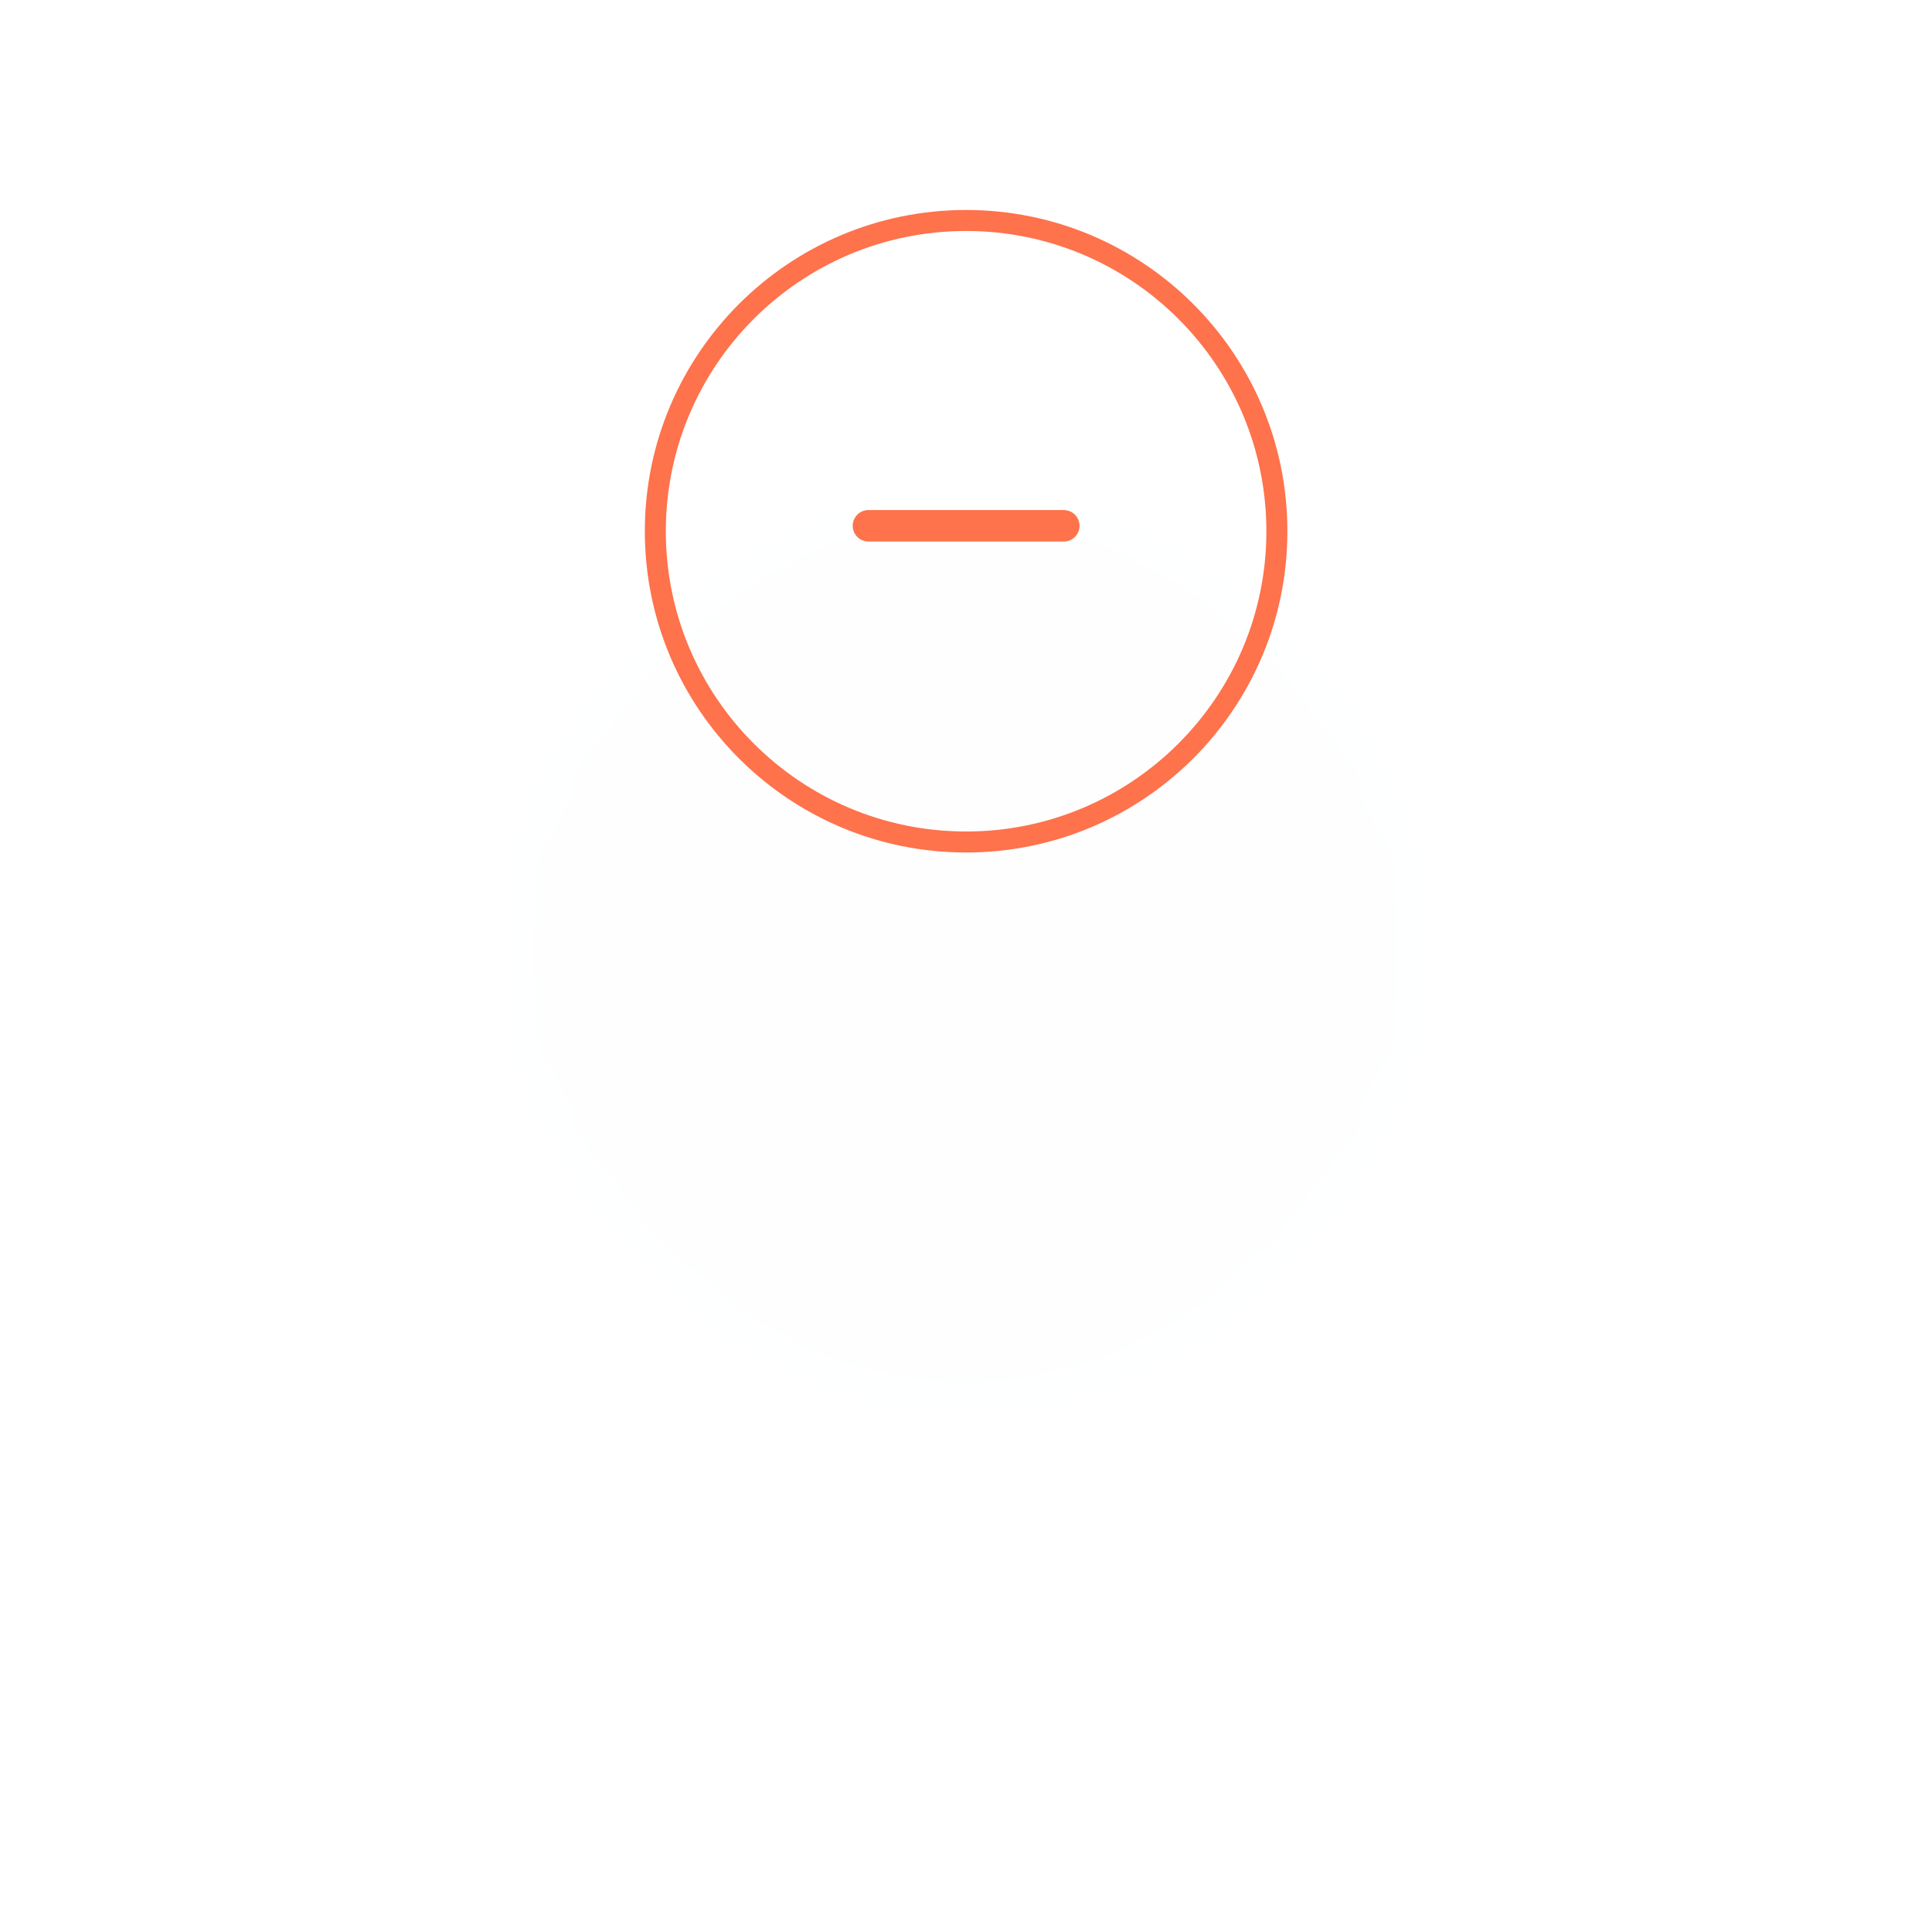
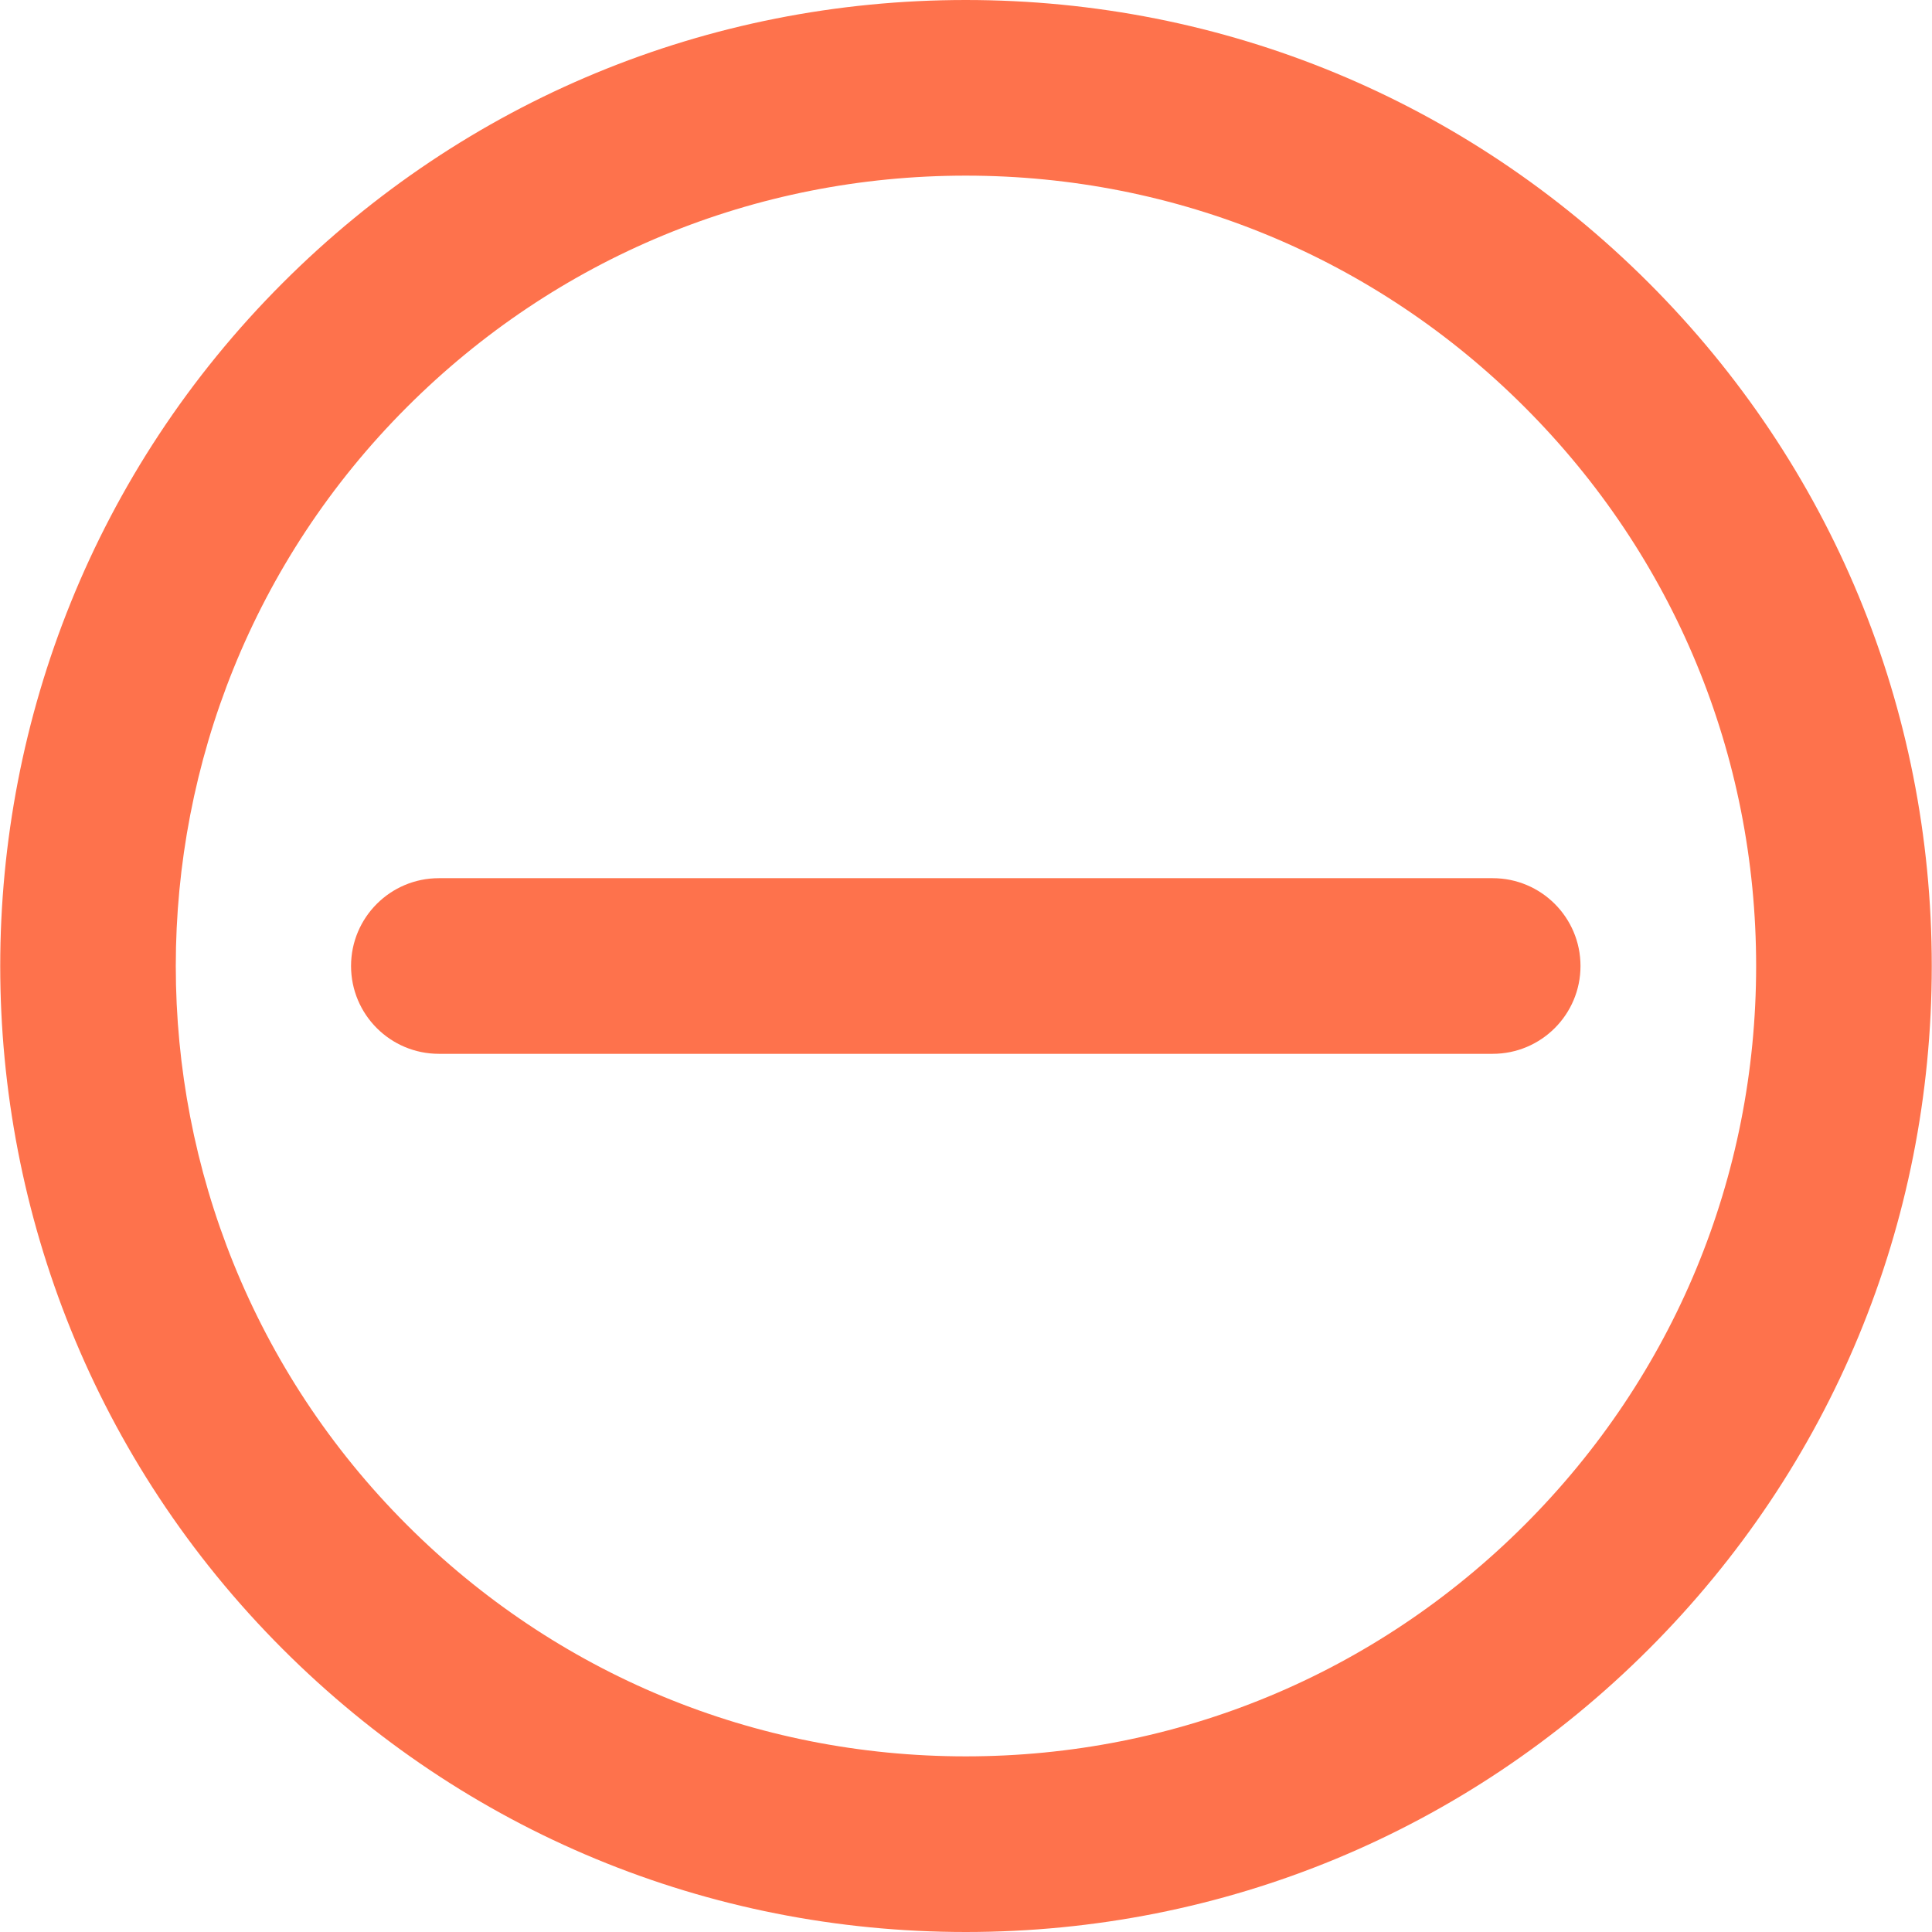
- <svg xmlns="http://www.w3.org/2000/svg" width="92" height="91" viewBox="0 0 92 91" fill="none">
-   <g filter="url(#filter0_d_814_6299)">
-     <rect x="31.206" y="10.5" width="29.598" height="29.598" rx="14.799" stroke="#FE724C" />
+ <svg xmlns="http://www.w3.org/2000/svg" version="1.1" id="Capa_1" height="30.6" width="30.6" x="0px" y="0px" viewBox="0 0 330 330" style="enable-background:new 0 0 330 330;" xml:space="preserve">
+   <g>
+     <path d="M281.633,48.328C250.469,17.163,209.034,0,164.961,0C120.888,0,79.453,17.163,48.289,48.328   c-64.333,64.334-64.333,169.011,0,233.345C79.453,312.837,120.888,330,164.962,330c44.073,0,85.507-17.163,116.671-48.328   c31.165-31.164,48.328-72.599,48.328-116.672S312.798,79.492,281.633,48.328z M260.42,260.46   C234.922,285.957,201.021,300,164.962,300c-36.06,0-69.961-14.043-95.46-39.54c-52.636-52.637-52.636-138.282,0-190.919   C95,44.042,128.901,30,164.961,30s69.961,14.042,95.459,39.54c25.498,25.499,39.541,59.4,39.541,95.46   S285.918,234.961,260.42,260.46z" fill="#FE724C" />
+     <path d="M254.961,150H74.962c-8.284,0-15,6.716-15,15s6.716,15,15,15h179.999c8.284,0,15-6.716,15-15S263.245,150,254.961,150z" fill="#FE724C" />
  </g>
-   <line x1="41.355" y1="25.04" x2="50.655" y2="25.04" stroke="#FE724C" stroke-width="1.5" stroke-linecap="round" />
-   <defs>
-     <filter id="filter0_d_814_6299" x="0.706" y="0" width="90.598" height="90.598" filterUnits="userSpaceOnUse" color-interpolation-filters="sRGB">
-       <feFlood flood-opacity="0" result="BackgroundImageFix" />
-       <feColorMatrix in="SourceAlpha" type="matrix" values="0 0 0 0 0 0 0 0 0 0 0 0 0 0 0 0 0 0 127 0" result="hardAlpha" />
-       <feOffset dy="20" />
-       <feGaussianBlur stdDeviation="15" />
-       <feColorMatrix type="matrix" values="0 0 0 0 0.934 0 0 0 0 0.941 0 0 0 0 0.95 0 0 0 1 0" />
-       <feBlend mode="normal" in2="BackgroundImageFix" result="effect1_dropShadow_814_6299" />
-       <feBlend mode="normal" in="SourceGraphic" in2="effect1_dropShadow_814_6299" result="shape" />
-     </filter>
-   </defs>
+   <g>
+ </g>
+   <g>
+ </g>
+   <g>
+ </g>
+   <g>
+ </g>
+   <g>
+ </g>
+   <g>
+ </g>
+   <g>
+ </g>
+   <g>
+ </g>
+   <g>
+ </g>
+   <g>
+ </g>
+   <g>
+ </g>
+   <g>
+ </g>
+   <g>
+ </g>
+   <g>
+ </g>
+   <g>
+ </g>
</svg>
